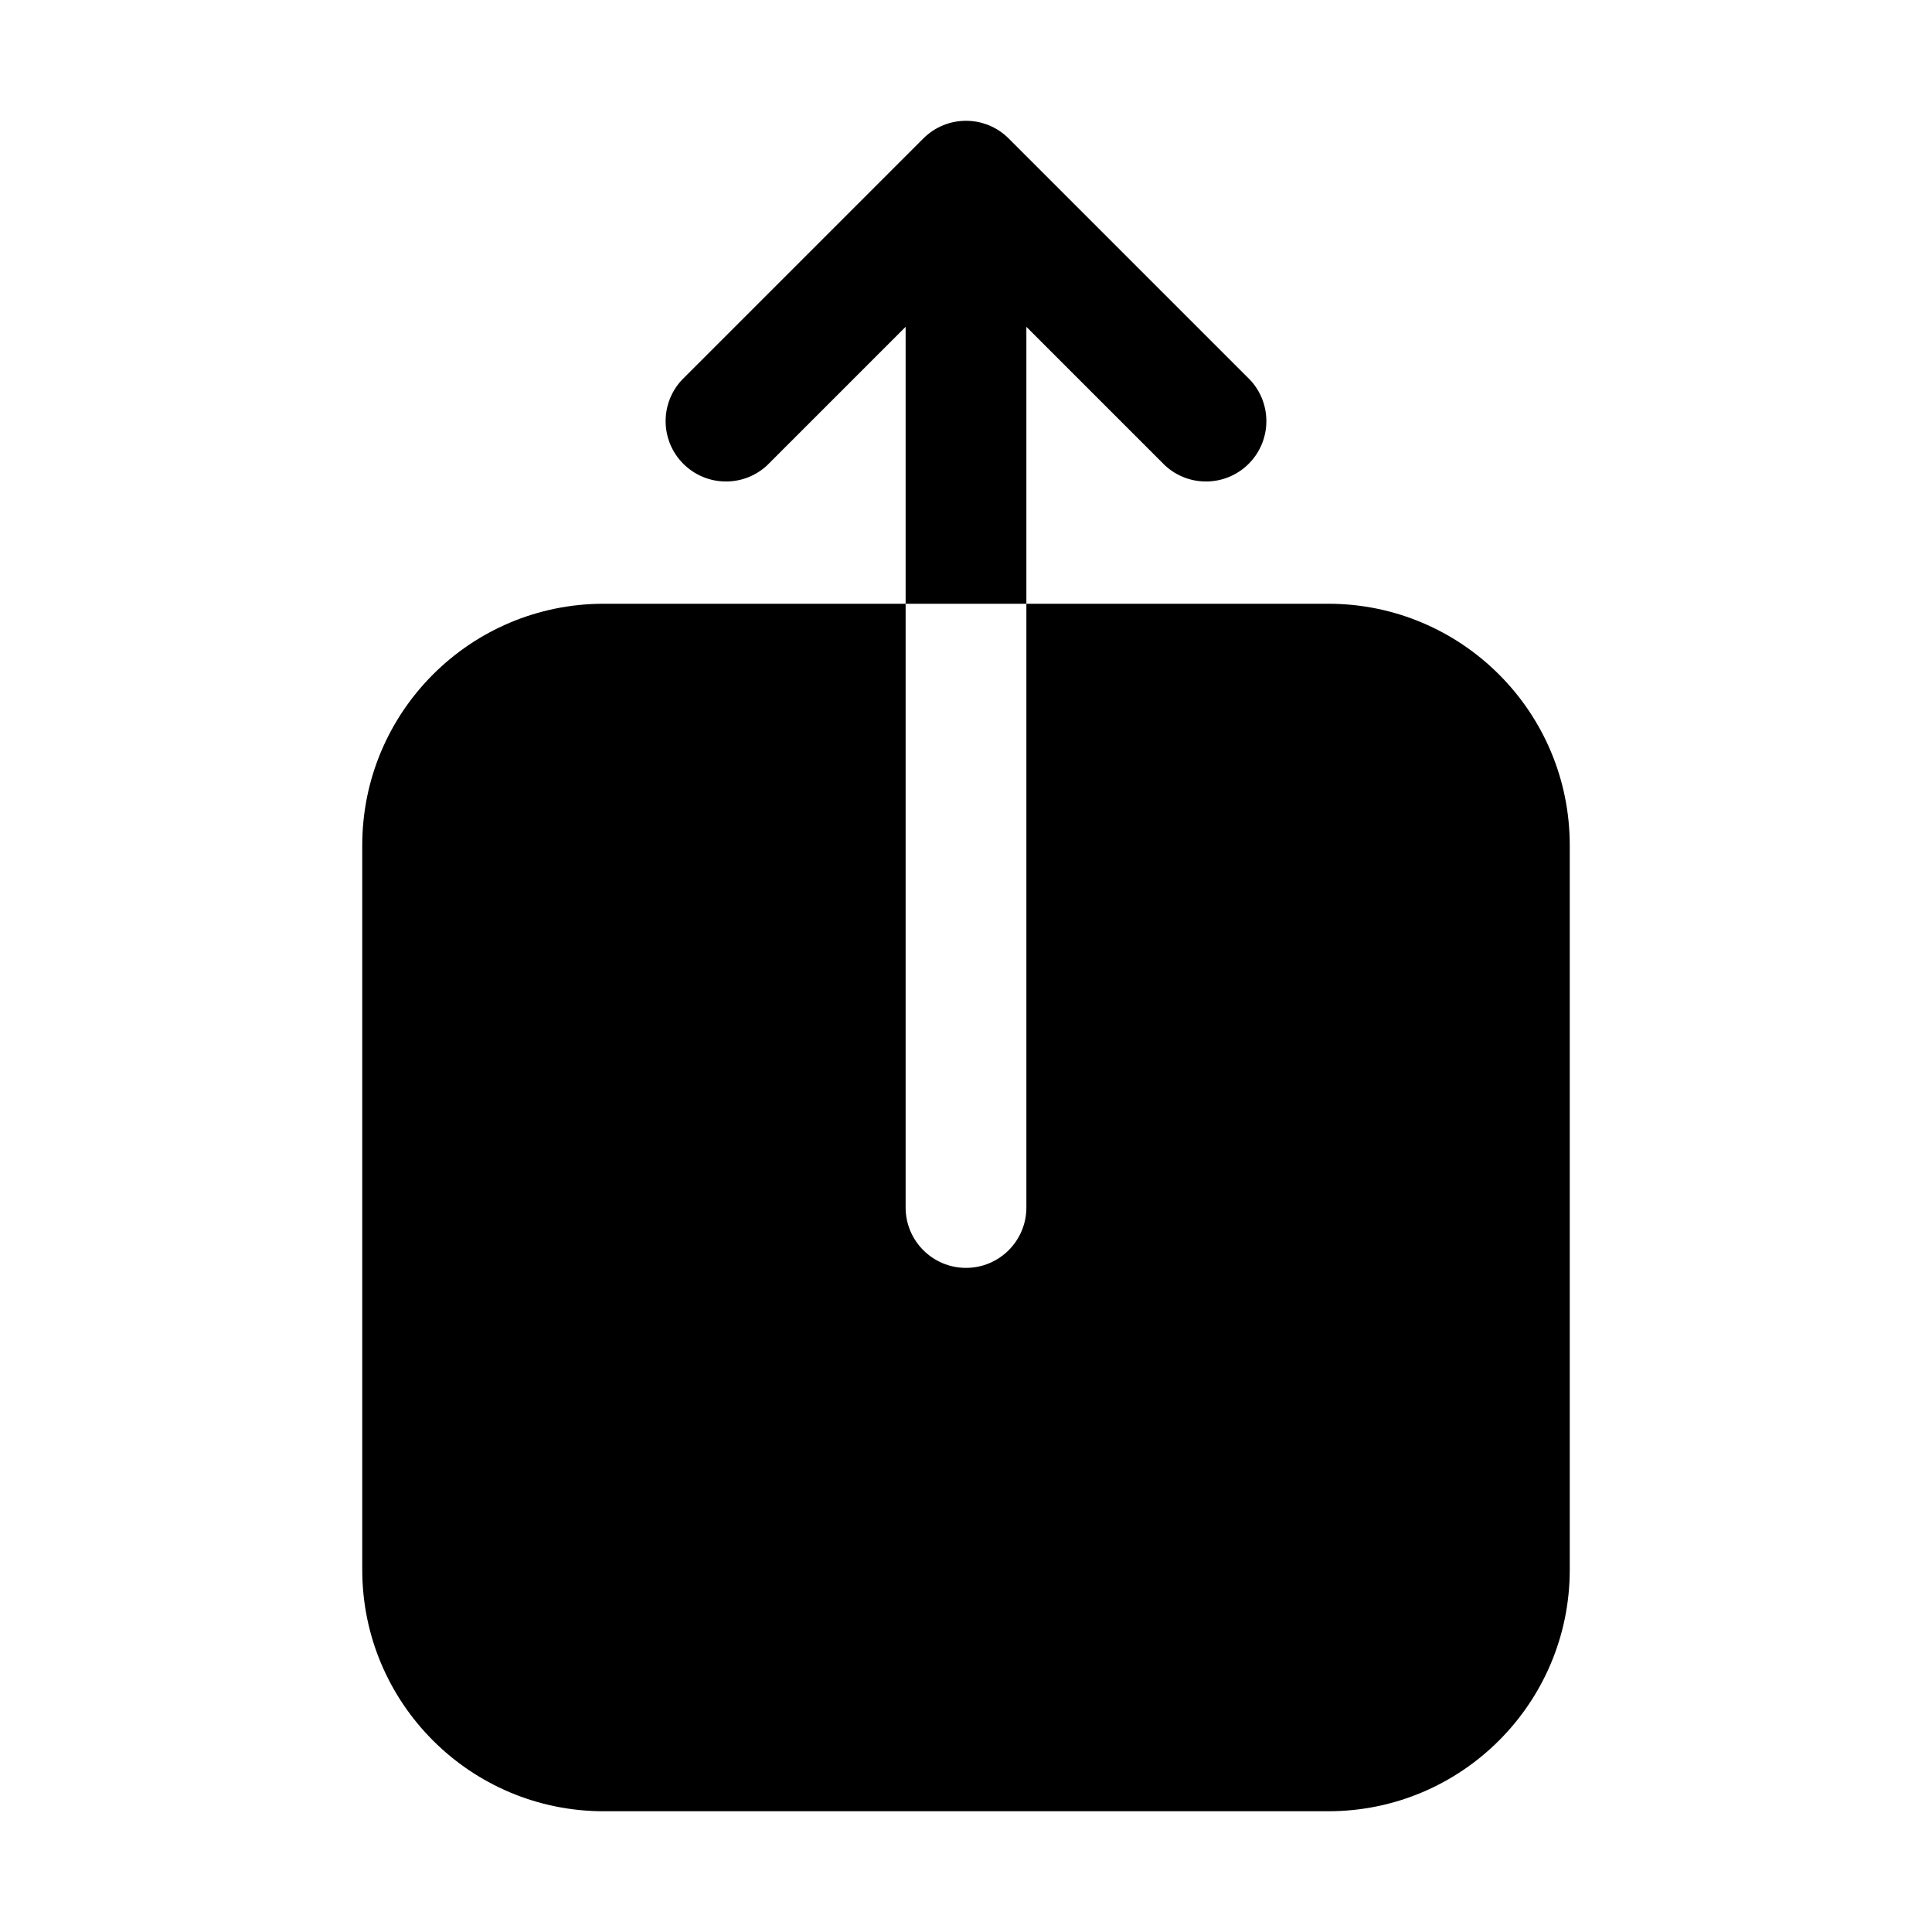
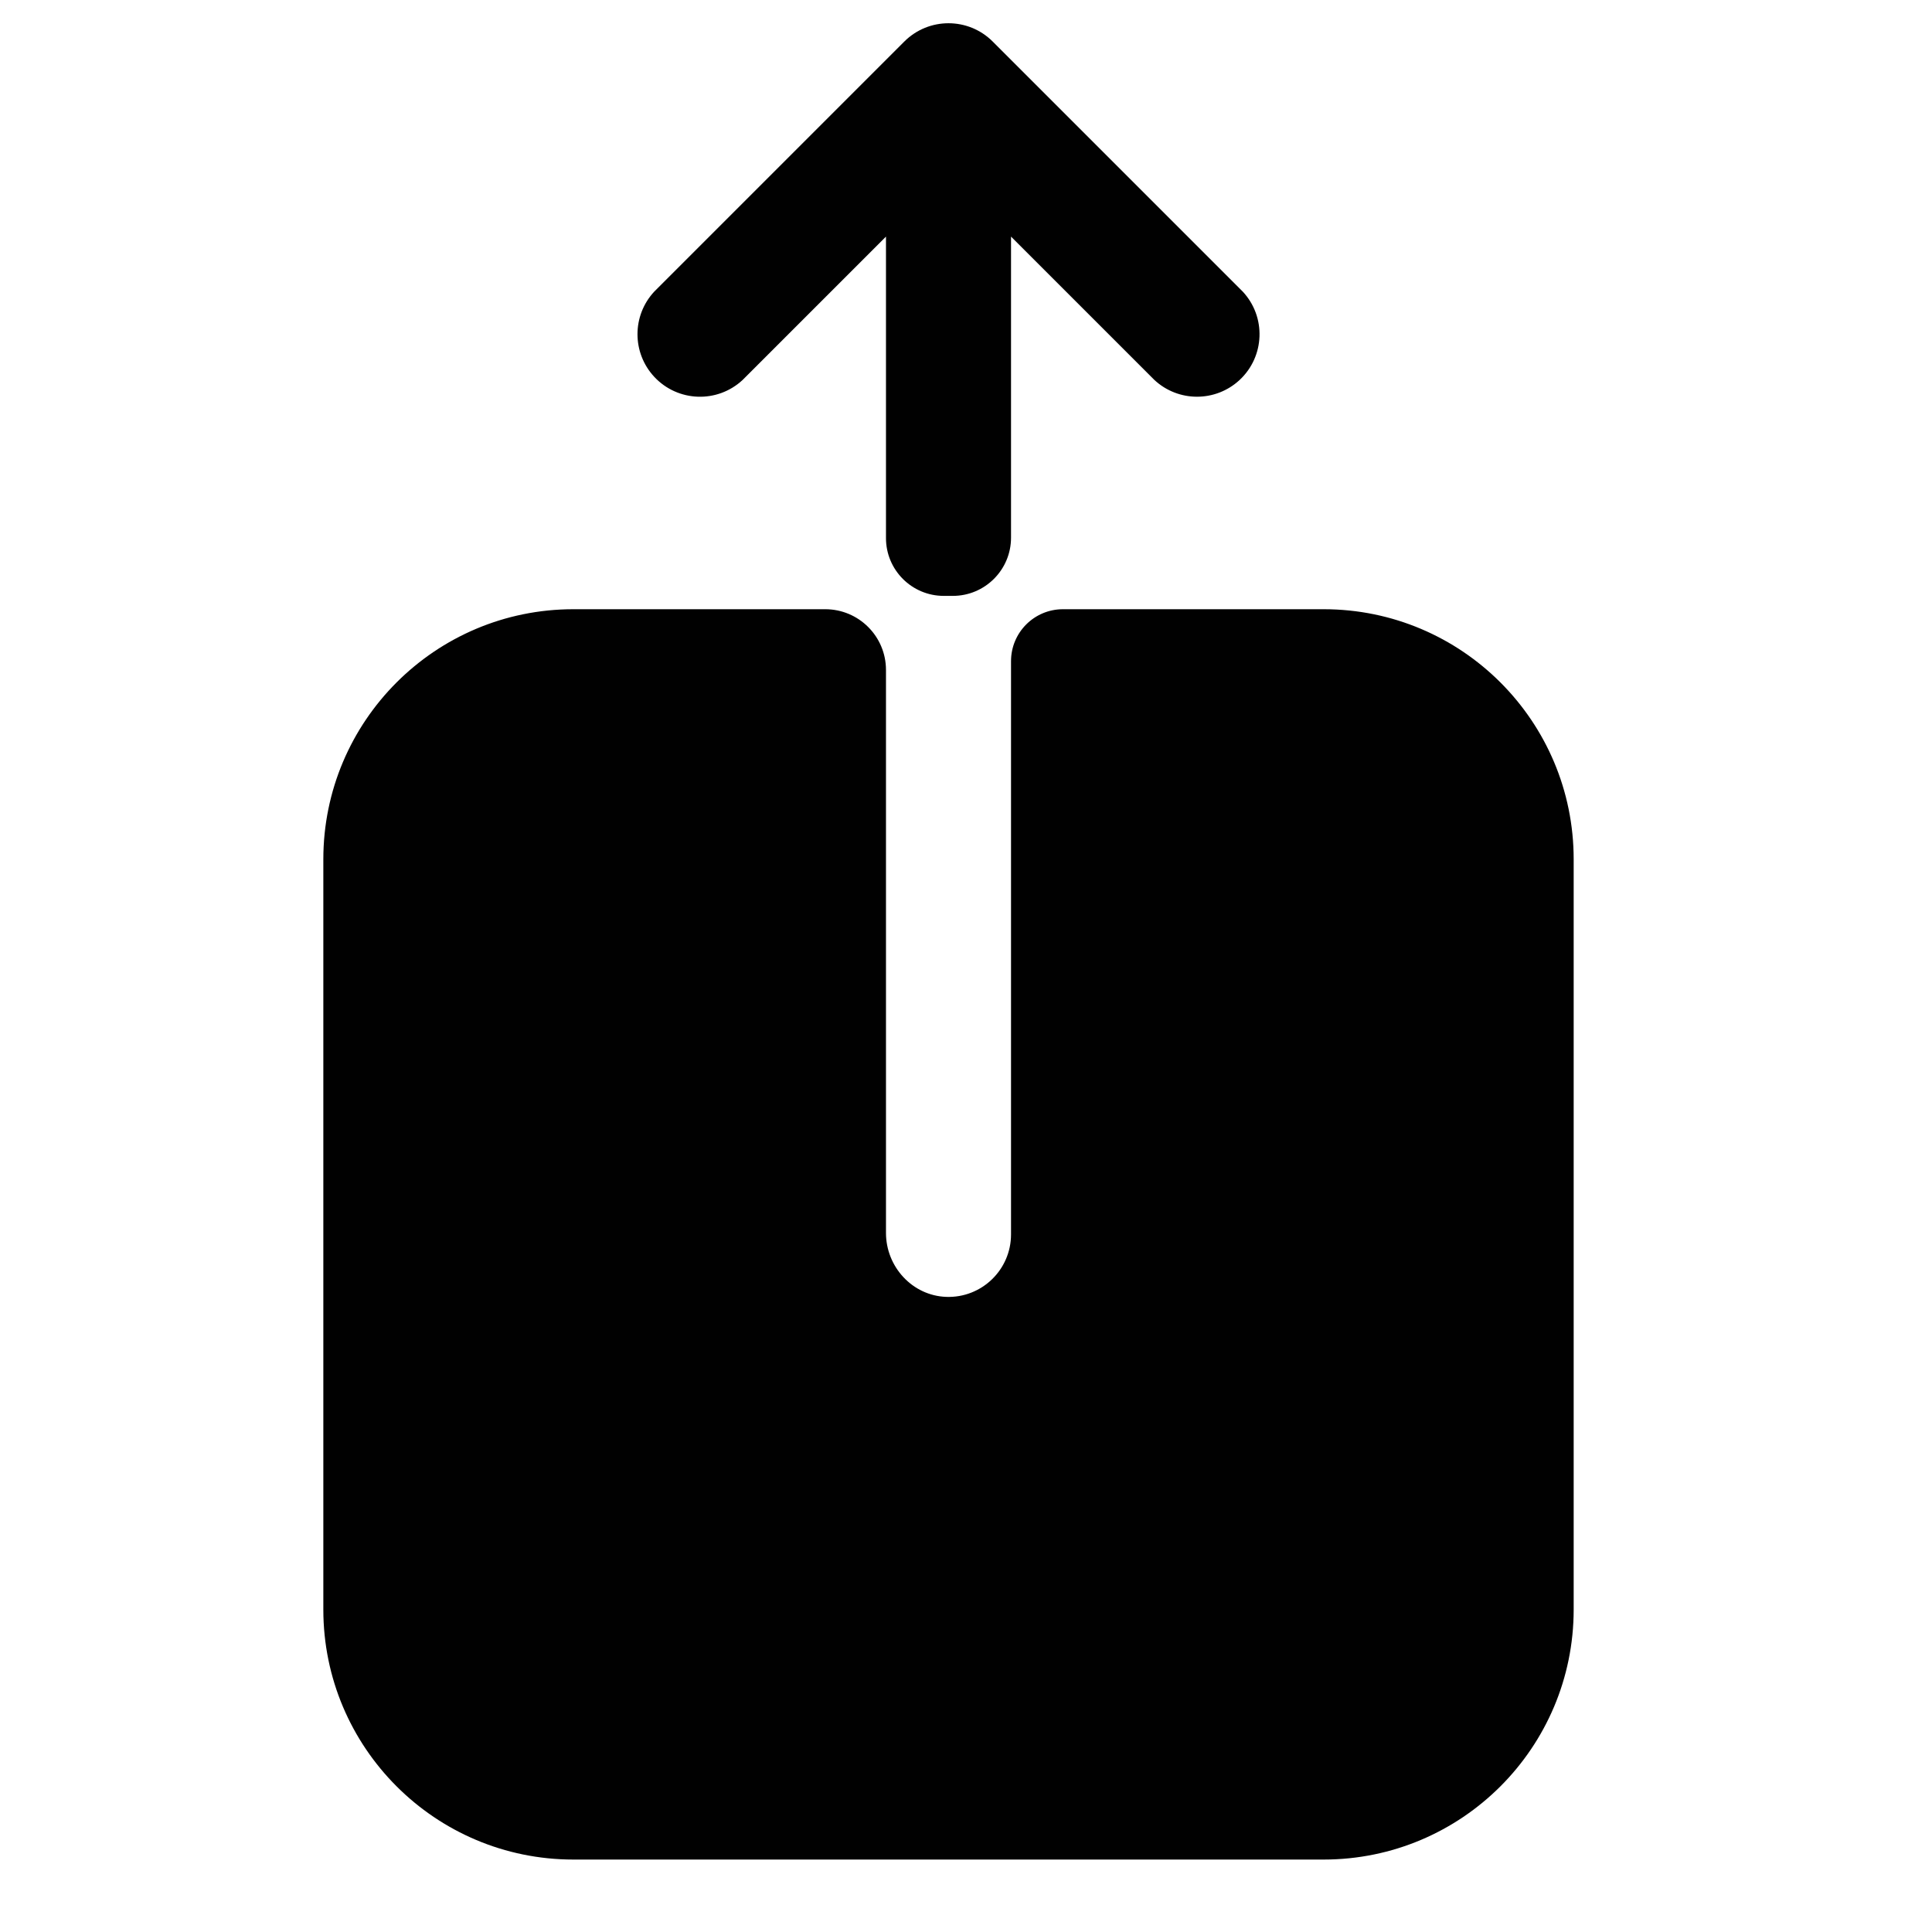
- <svg viewBox="0 0 24 24">
-   <path fill="currentColor" d="M11.47 1.72a.75.75 0 0 1 1.06 0l3 3a.75.75 0 0 1-1.06 1.06l-1.72-1.72V7.5h-1.5V4.06L9.53 5.78a.75.75 0 0 1-1.06-1.06l3-3ZM11.25 7.5V15a.75.75 0 0 0 1.5 0V7.5h3.75a3 3 0 0 1 3 3v9a3 3 0 0 1-3 3h-9a3 3 0 0 1-3-3v-9a3 3 0 0 1 3-3h3.75Z" />
+ <svg viewBox="0 0 582.47 582.47">
+   <defs>
+     <style>
+       .cls-1 {
+         fill: #010101;
+       }
+     </style>
+   </defs>
+   <path class="cls-1" d="M272.64,12.52c7.36-7.35,19.28-7.35,26.64,0l75.39,75.39c7.1,7.62,6.68,19.54-.94,26.64-7.24,6.74-18.46,6.74-25.7,0l-43.22-43.22v90.77c0,9.69-7.86,17.55-17.55,17.55h-2.73c-9.62,0-17.42-7.8-17.42-17.42v-90.9s-43.22,43.22-43.22,43.22c-7.62,7.1-19.54,6.68-26.64-.94-6.74-7.24-6.74-18.46,0-25.7,0,0,75.39-75.39,75.39-75.39ZM267.11,201.98v169.72c0,10.22,7.95,18.92,18.16,19.29,10.72.38,19.54-8.2,19.54-18.84v-172.82c0-8.65,7.01-15.66,15.66-15.66h78.58c41.64,0,75.39,33.75,75.39,75.39v226.18c0,41.64-33.75,75.39-75.39,75.39h-226.18c-41.64,0-75.39-33.75-75.39-75.39v-226.18c0-41.64,33.75-75.39,75.39-75.39h75.93c10.11,0,18.31,8.2,18.31,18.31Z" />
</svg>
